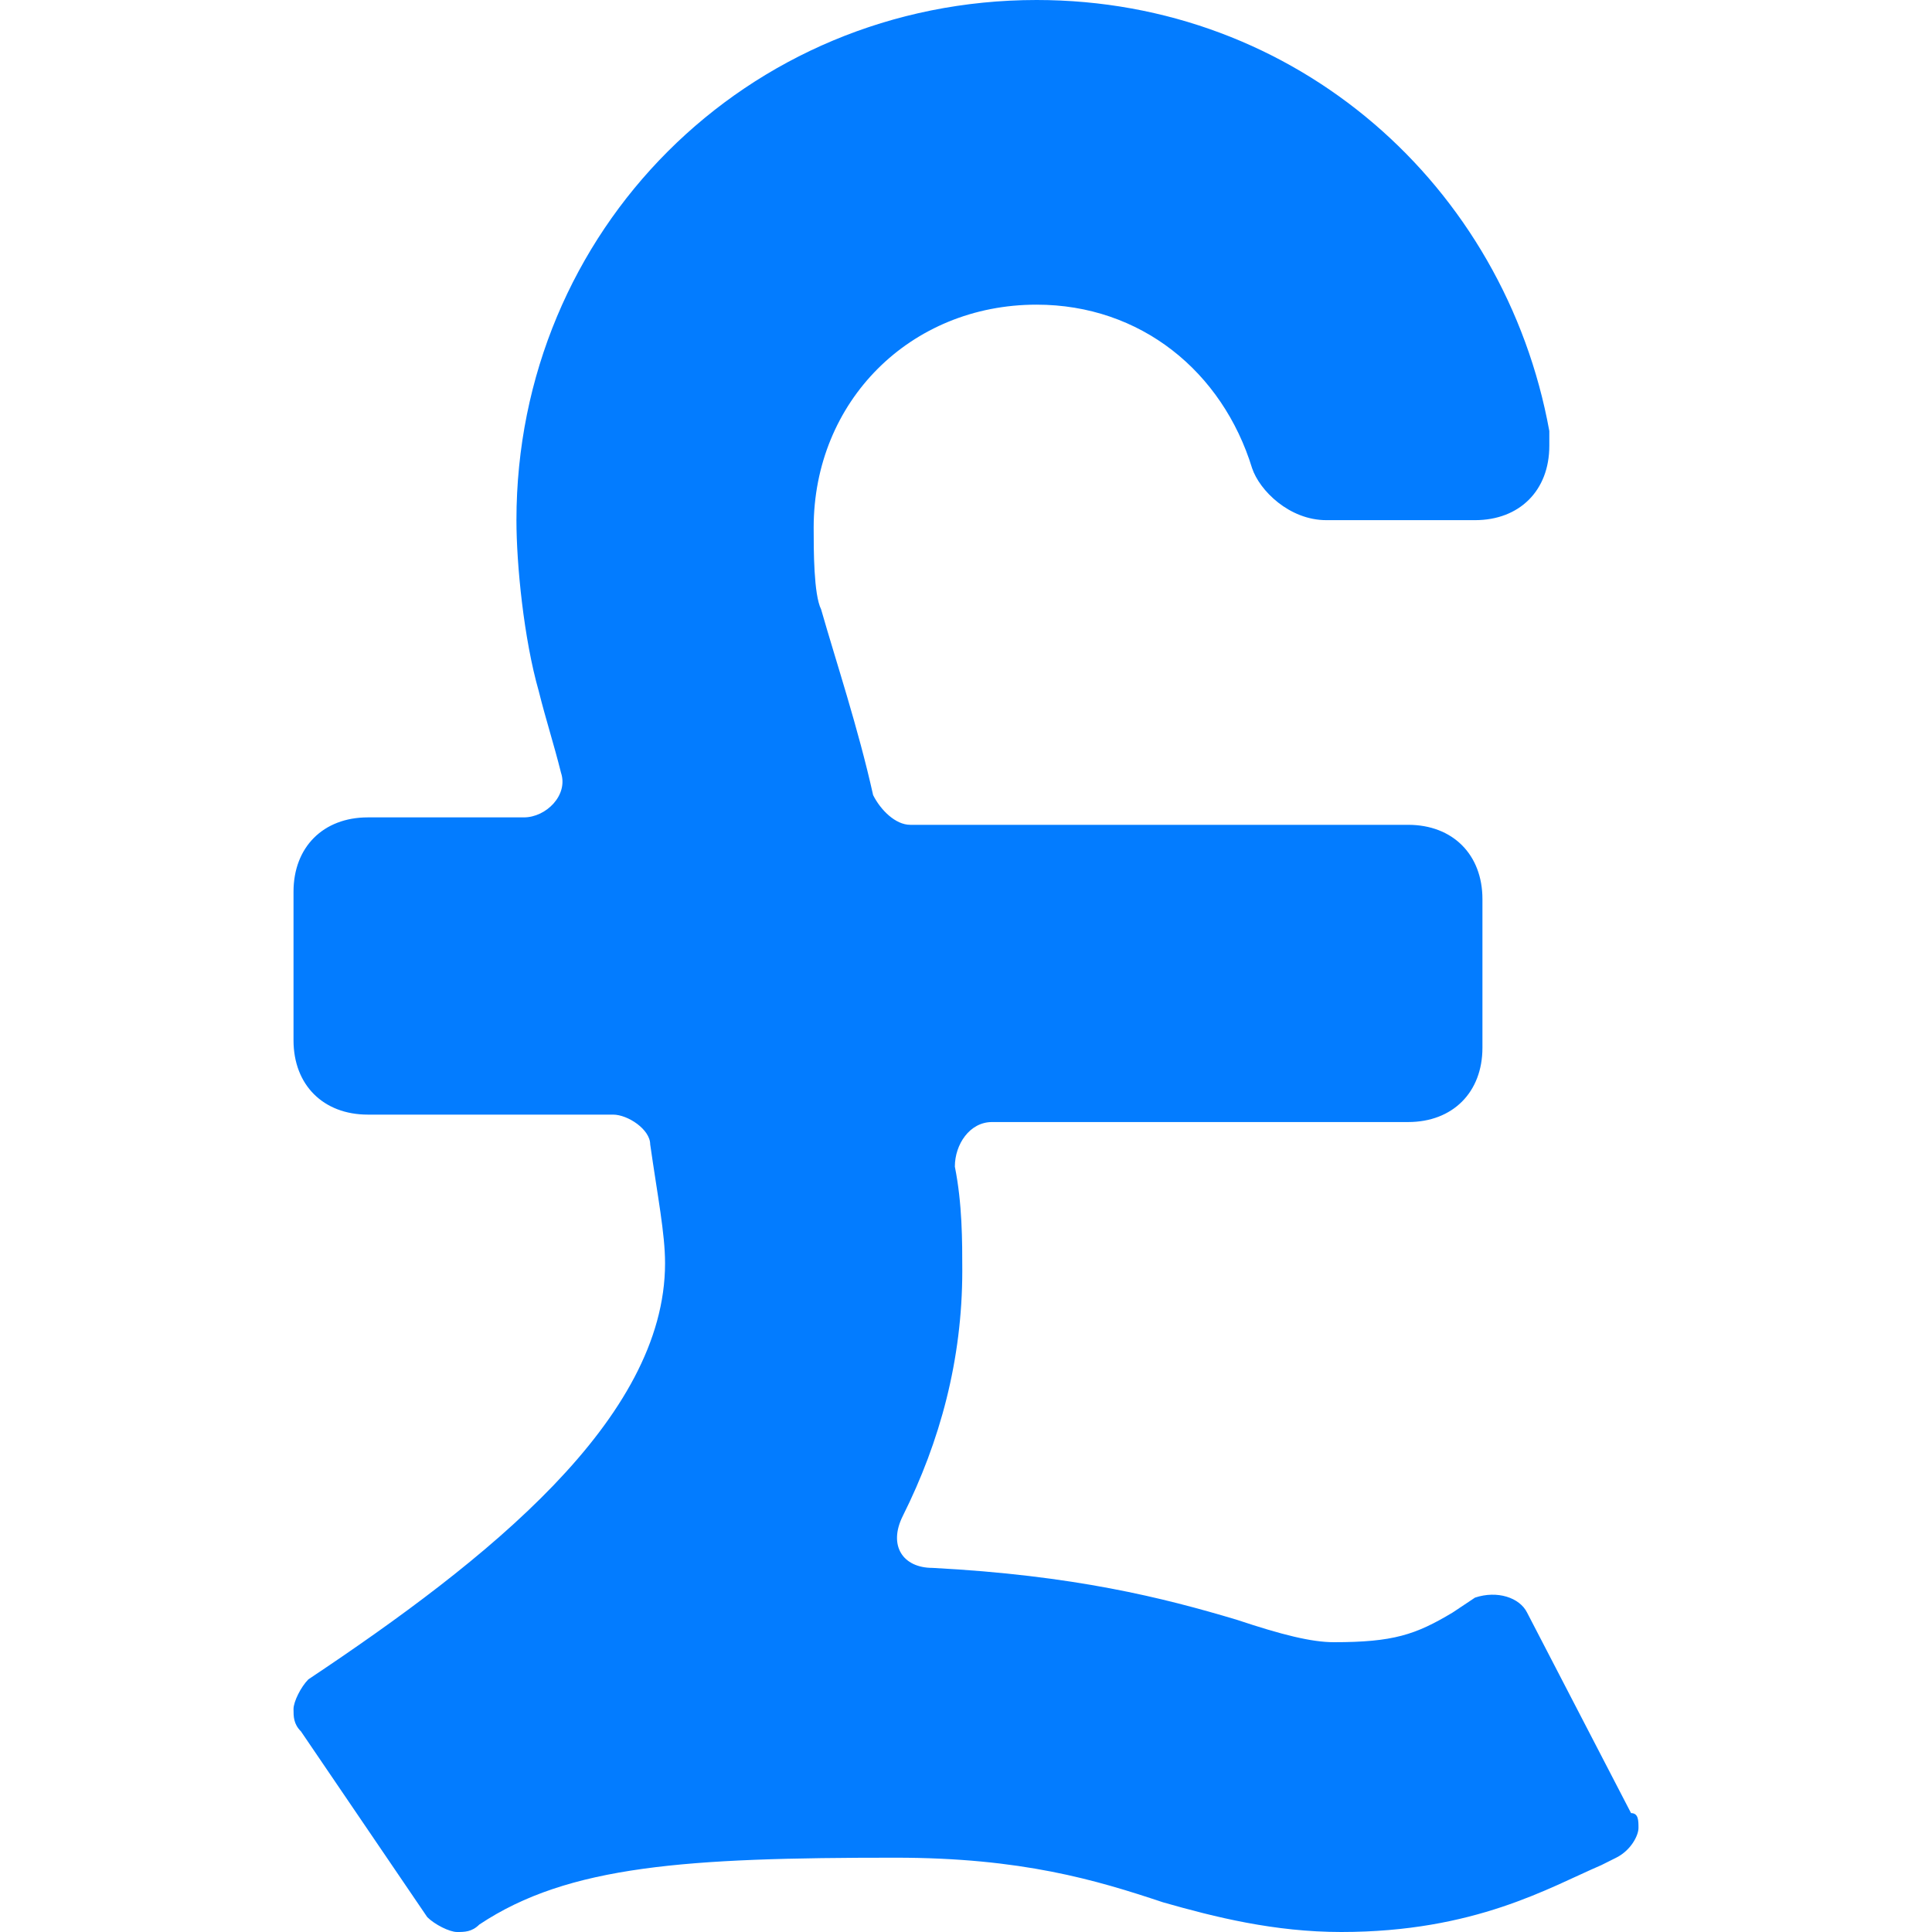
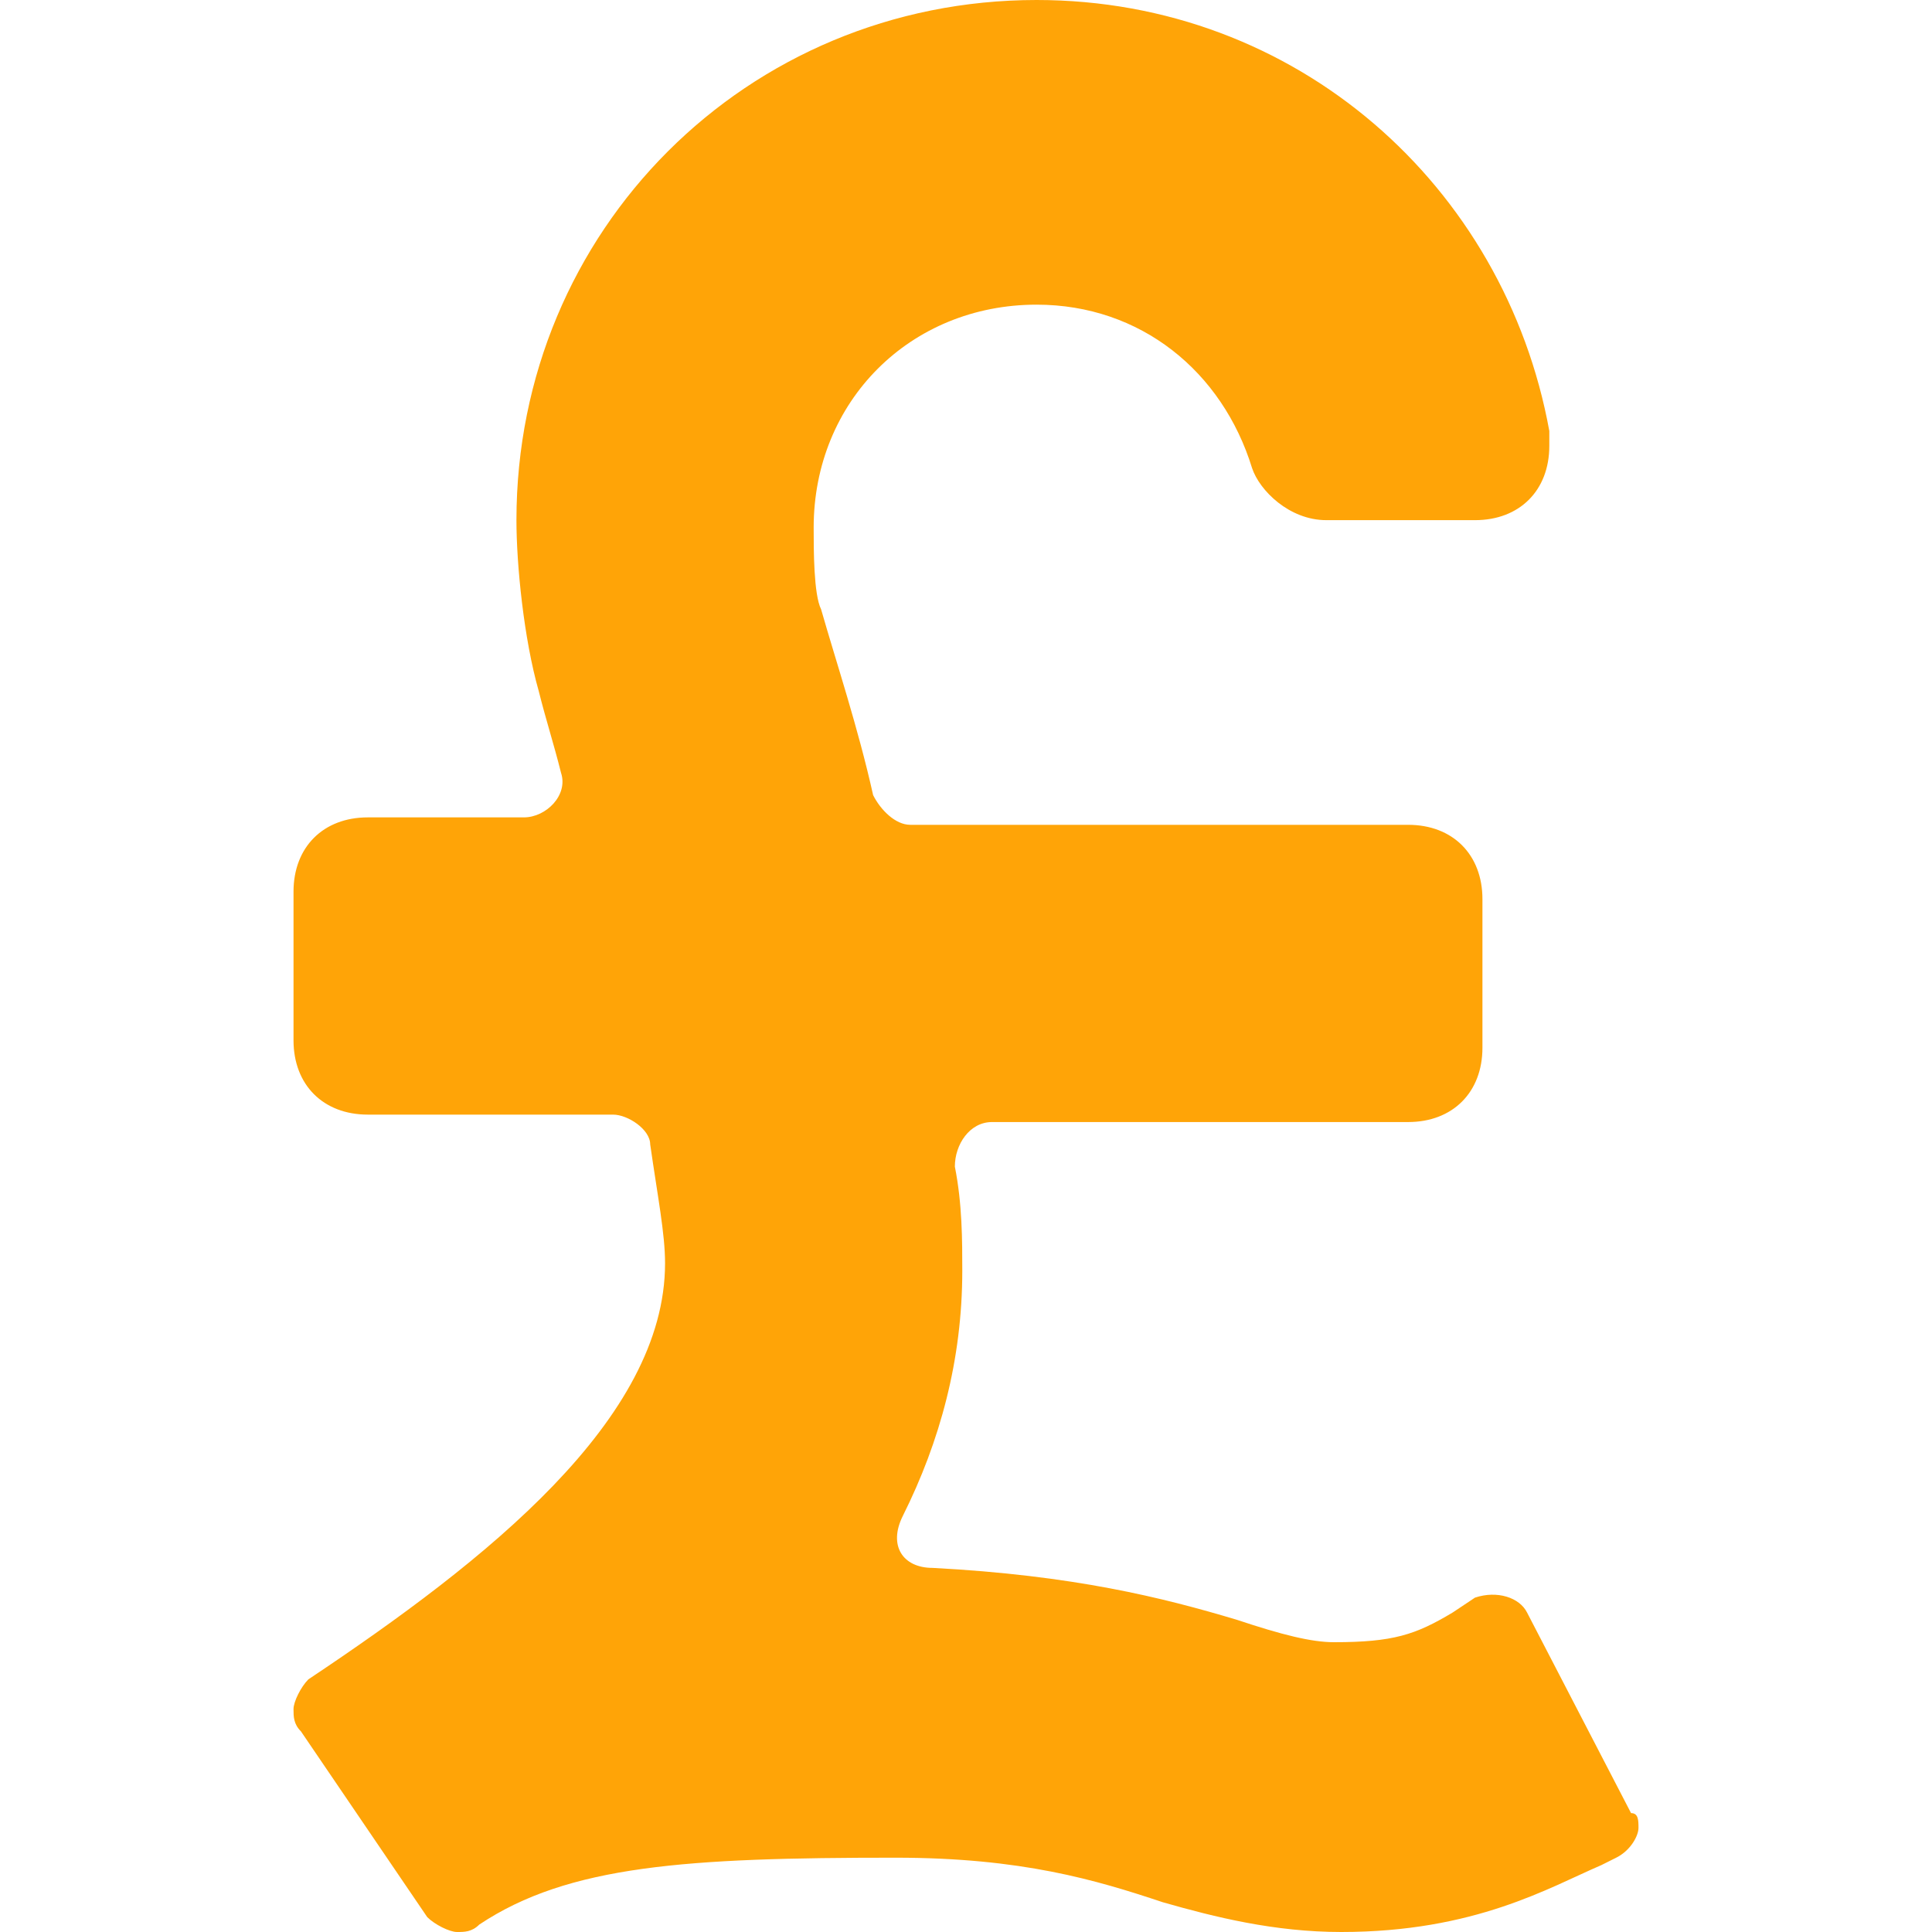
<svg xmlns="http://www.w3.org/2000/svg" version="1.1" viewBox="0 0 26 26" enable-background="new 0 0 26 26" width="512px" height="512px">
  <g>
-     <path d="m17.85,7h2c0.6,0 1-0.4 1-1 0-0.1 0-0.1 0-0.2-0.6-3.3-3.4-5.8-6.9-5.8-3.9,0-7,3.1-7,7 0,0.6 0.1,1.6 0.3,2.3 0.1,0.4 0.2,0.7 0.3,1.1 0.1,0.3-0.2,0.6-0.5,0.6h-2.1c-0.6,0-1,0.4-1,1v2c0,0.6 0.4,1 1,1h3.3c0.2,0 0.5,0.2 0.5,0.4 0.1,0.7 0.2,1.2 0.2,1.6 0,2.1-2.4,4-4.8,5.6-0.1,0.1-0.2,0.3-0.2,0.4s0,0.2 0.1,0.3l1.7,2.5c0.1,0.1 0.3,0.2 0.4,0.2s0.2,0 0.3-0.1c1.2-0.8 2.8-0.9 5.6-0.9 1.7,0 2.7,0.3 3.6,0.6 0.7,0.2 1.5,0.4 2.4,0.4 1.8,0 2.8-0.6 3.5-0.9l.2-.1c0.2-0.1 0.3-0.3 0.3-0.4s0-0.2-0.1-0.2l-1.4-2.7c-0.1-0.2-0.4-0.3-0.7-0.2l-.3,.2c-0.5,0.3-0.8,0.4-1.6,0.4-0.3,0-0.7-0.1-1.3-0.3-1-0.3-2.2-0.6-4.1-0.7-0.4,0-0.6-0.3-0.4-0.7 0.5-1 0.8-2.1 0.8-3.3 0-0.4 0-0.9-0.1-1.4 0-0.3 0.2-0.6 0.5-0.6h5.6c0.6,0 1-0.4 1-1v-2c0-0.6-0.4-1-1-1h-6.7c-0.2,0-0.4-0.2-0.5-0.4-0.2-0.9-0.5-1.8-0.7-2.5-0.1-0.2-0.1-0.8-0.1-1.1 0-1.7 1.3-3 3-3 1.4,0 2.5,0.9 2.9,2.2 0.1,0.3 0.5,0.7 1,0.7z" fill="#037cff" />
+     <path d="m17.85,7h2c0.6,0 1-0.4 1-1 0-0.1 0-0.1 0-0.2-0.6-3.3-3.4-5.8-6.9-5.8-3.9,0-7,3.1-7,7 0,0.6 0.1,1.6 0.3,2.3 0.1,0.4 0.2,0.7 0.3,1.1 0.1,0.3-0.2,0.6-0.5,0.6h-2.1c-0.6,0-1,0.4-1,1v2c0,0.6 0.4,1 1,1h3.3c0.2,0 0.5,0.2 0.5,0.4 0.1,0.7 0.2,1.2 0.2,1.6 0,2.1-2.4,4-4.8,5.6-0.1,0.1-0.2,0.3-0.2,0.4s0,0.2 0.1,0.3l1.7,2.5c0.1,0.1 0.3,0.2 0.4,0.2s0.2,0 0.3-0.1c1.2-0.8 2.8-0.9 5.6-0.9 1.7,0 2.7,0.3 3.6,0.6 0.7,0.2 1.5,0.4 2.4,0.4 1.8,0 2.8-0.6 3.5-0.9l.2-.1c0.2-0.1 0.3-0.3 0.3-0.4s0-0.2-0.1-0.2l-1.4-2.7c-0.1-0.2-0.4-0.3-0.7-0.2l-.3,.2c-0.5,0.3-0.8,0.4-1.6,0.4-0.3,0-0.7-0.1-1.3-0.3-1-0.3-2.2-0.6-4.1-0.7-0.4,0-0.6-0.3-0.4-0.7 0.5-1 0.8-2.1 0.8-3.3 0-0.4 0-0.9-0.1-1.4 0-0.3 0.2-0.6 0.5-0.6h5.6c0.6,0 1-0.4 1-1v-2c0-0.6-0.4-1-1-1h-6.7c-0.2,0-0.4-0.2-0.5-0.4-0.2-0.9-0.5-1.8-0.7-2.5-0.1-0.2-0.1-0.8-0.1-1.1 0-1.7 1.3-3 3-3 1.4,0 2.5,0.9 2.9,2.2 0.1,0.3 0.5,0.7 1,0.7z" fill="#ffa407" />
  </g>
</svg>
